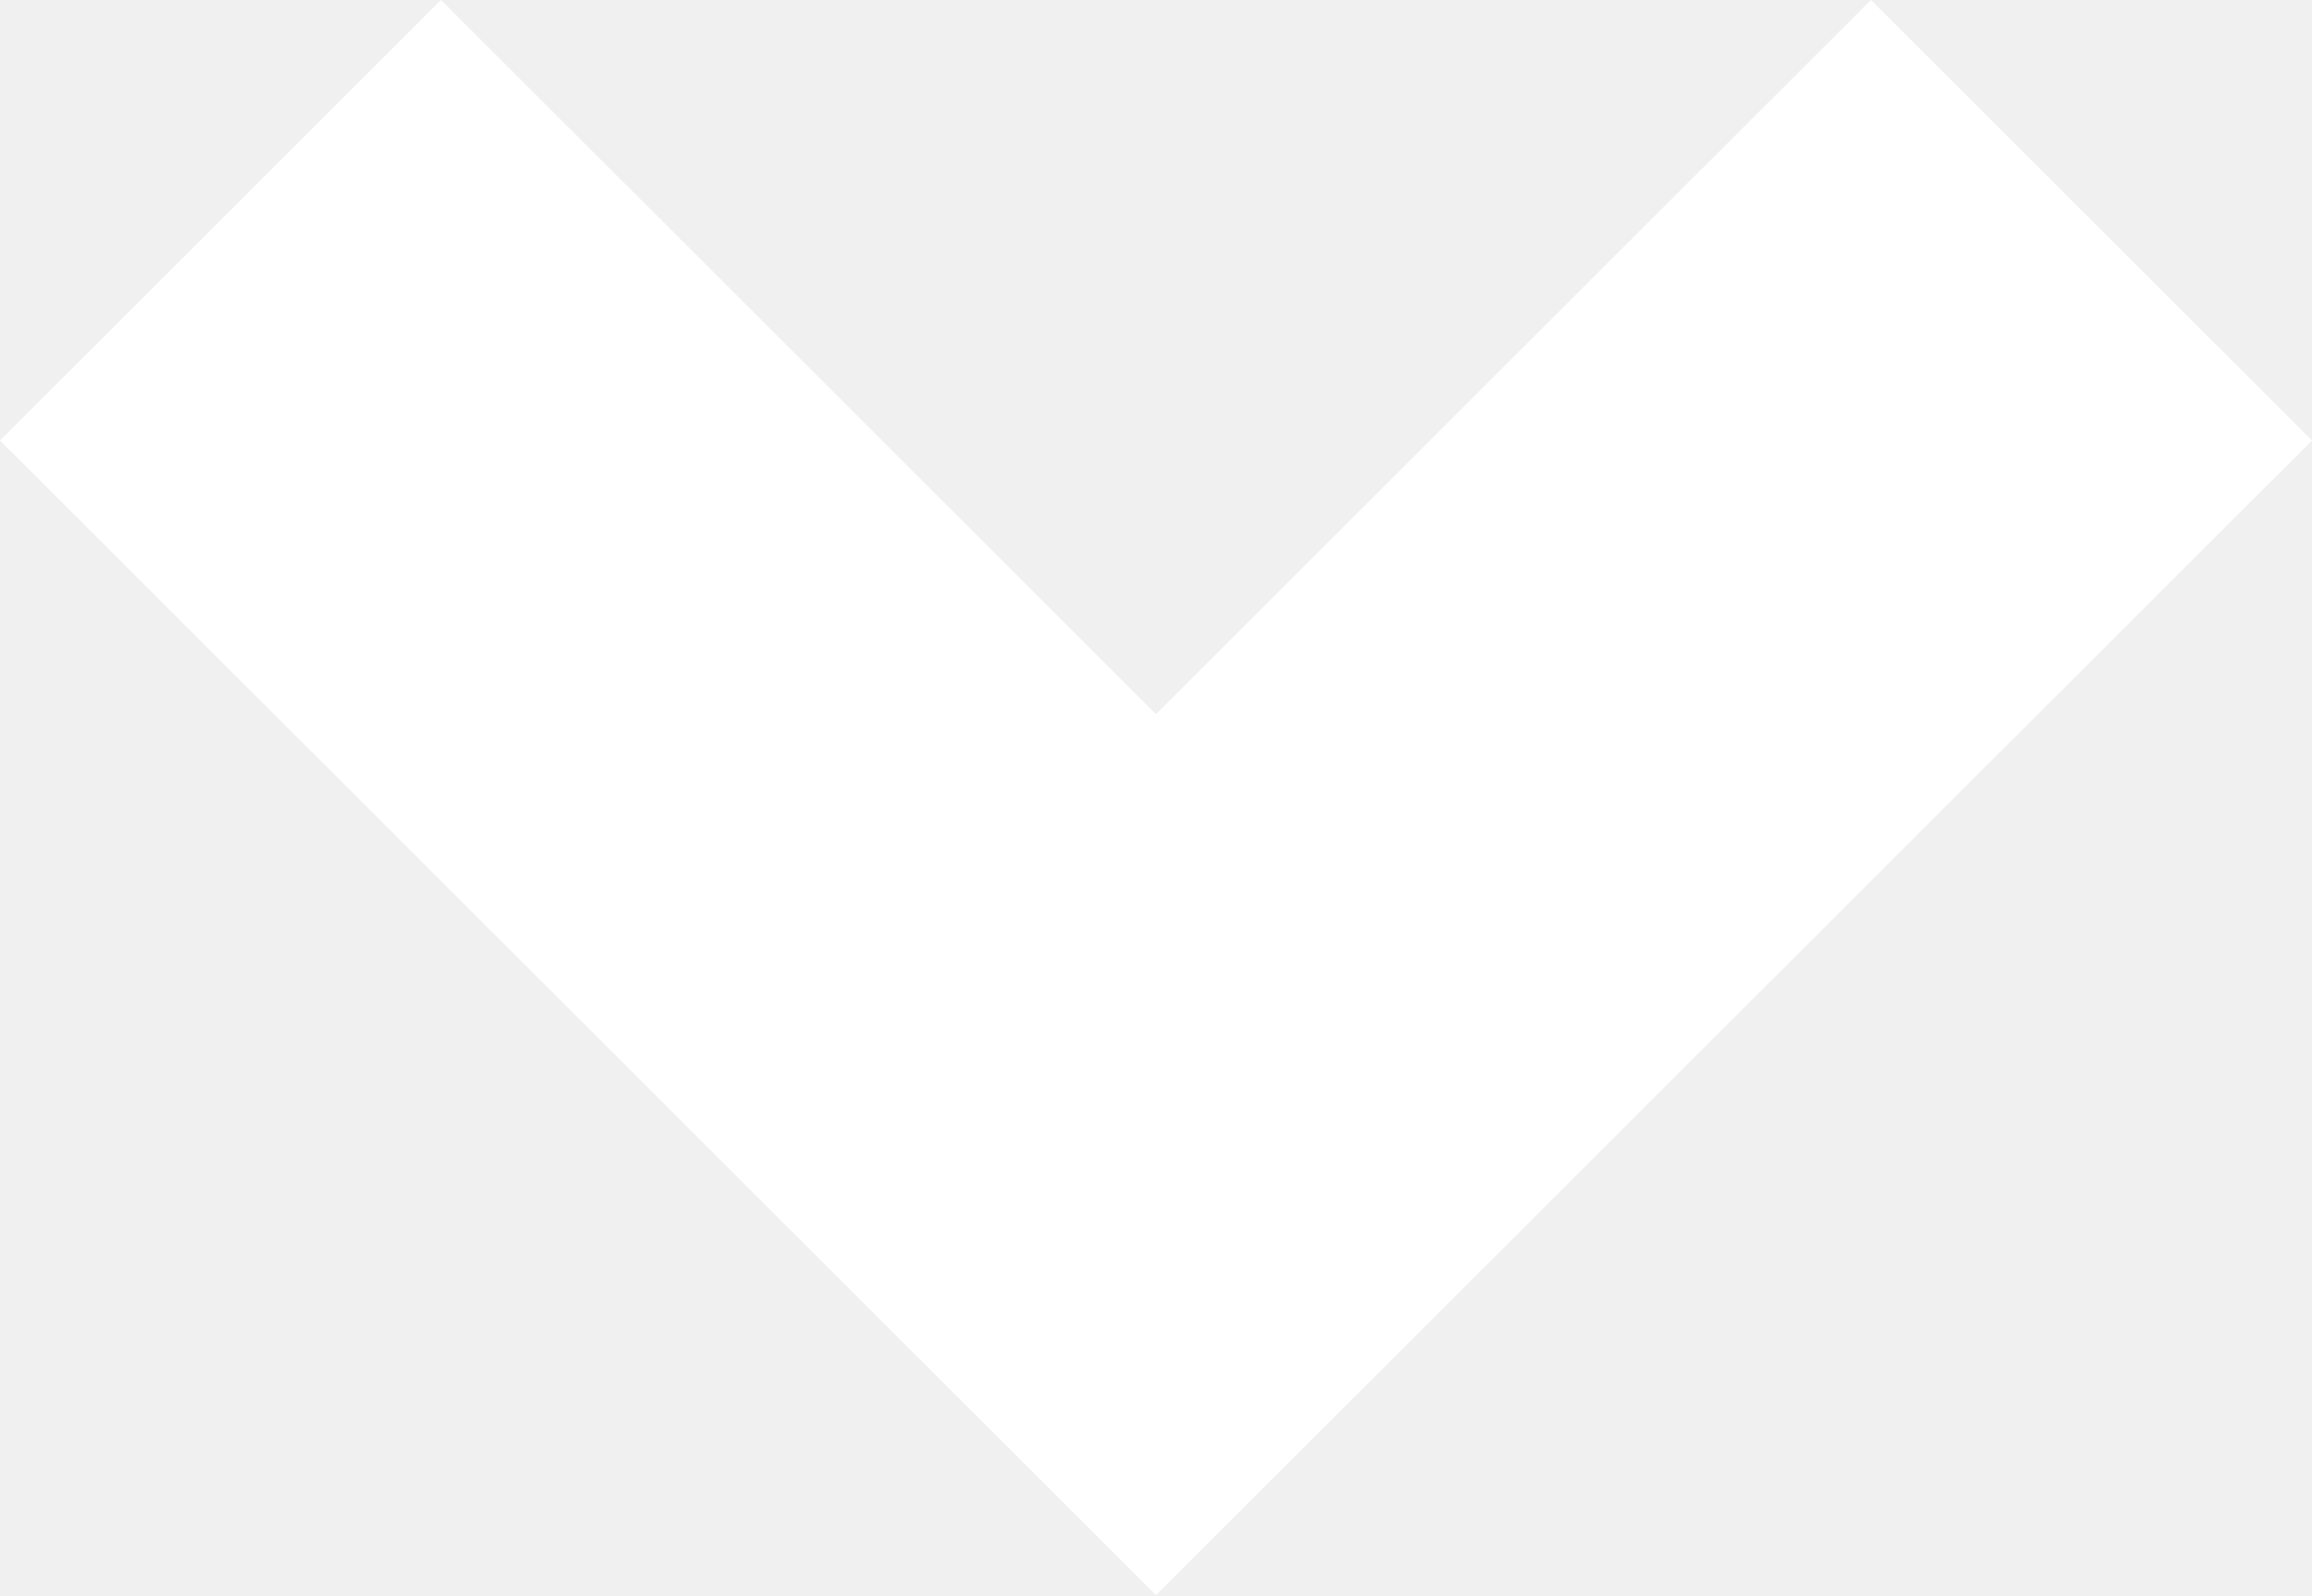
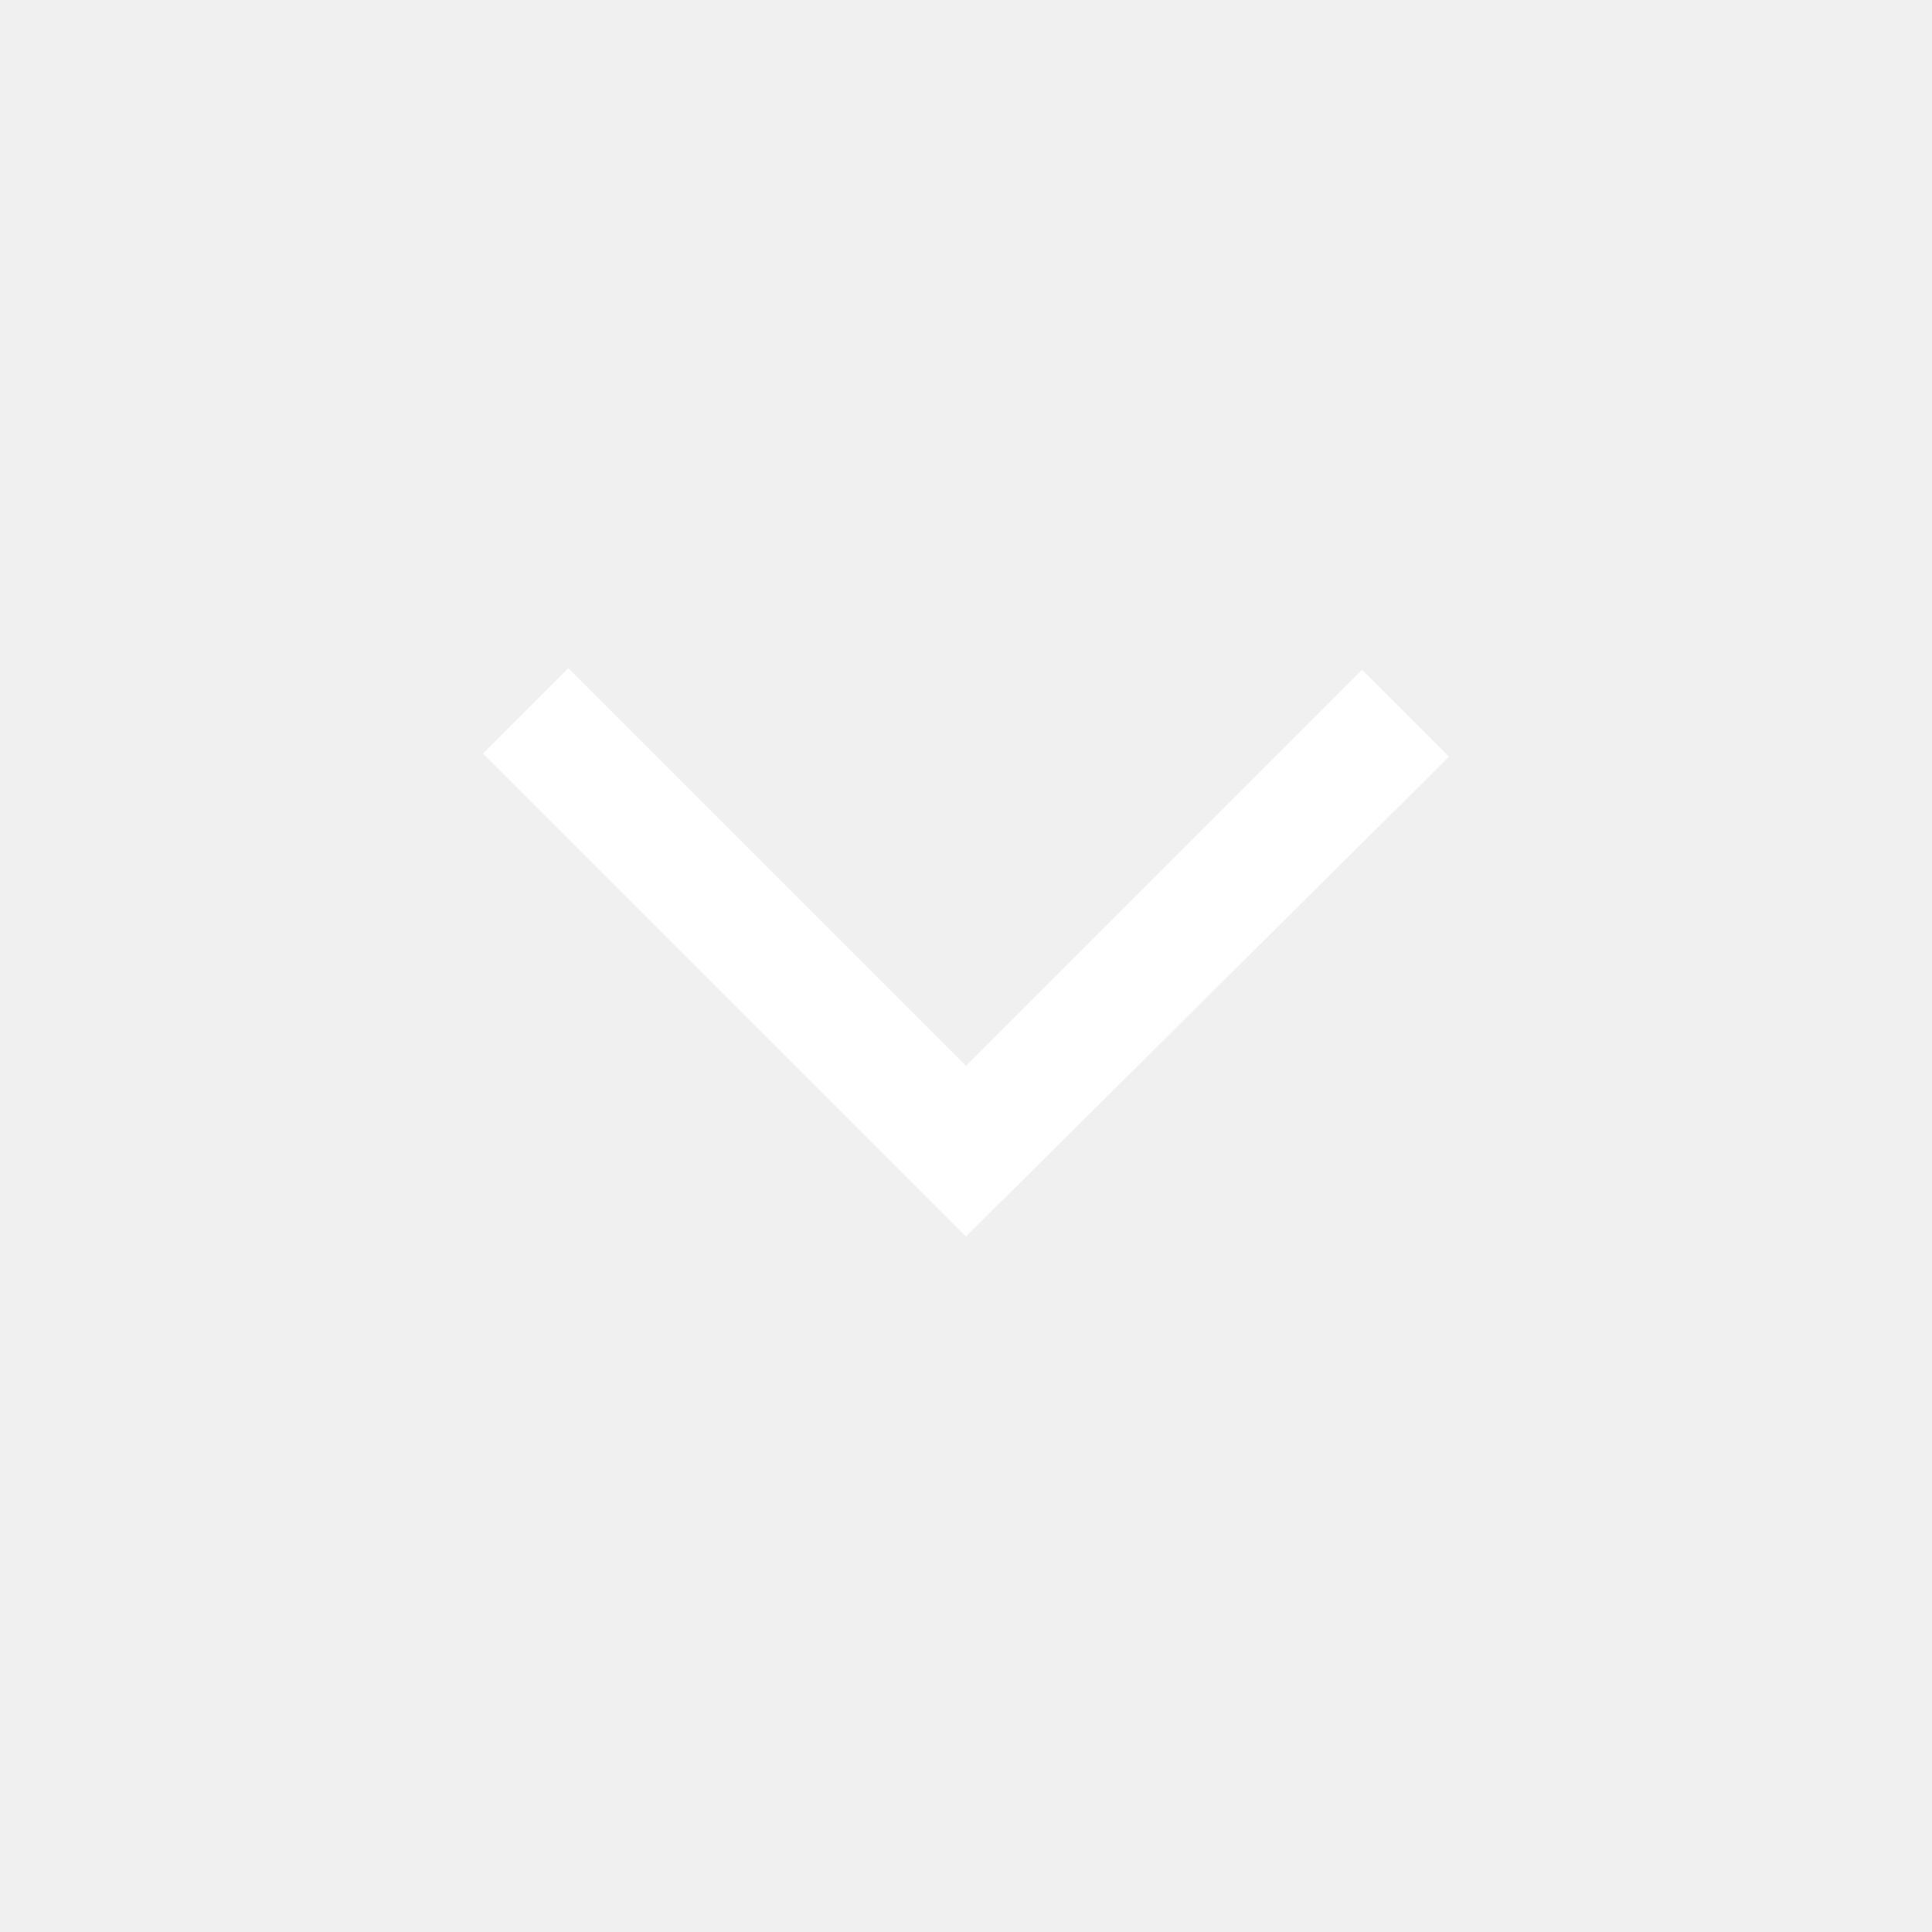
- <svg xmlns="http://www.w3.org/2000/svg" width="742" height="512" viewBox="0 0 742 512" fill="none">
-   <defs />
-   <path id="path" d="M371 229.23L141.53 0L0 141.38L371 512L742 141.38L600.46 0L371 229.23Z" fill="#FFFFFF" fill-opacity="1" fill-rule="nonzero" />
+ <svg xmlns="http://www.w3.org/2000/svg" width="12" height="12" viewBox="0 0 12 12" fill="none">
+   <defs>
+     <clipPath id="clip34_50">
+       <rect id="expand_more_FILL0_wght400_GRAD0_opsz48" width="12" height="12" fill="white" fill-opacity="0" />
+     </clipPath>
+   </defs>
+   <rect id="expand_more_FILL0_wght400_GRAD0_opsz48" width="12" height="12" fill="#FFFFFF" fill-opacity="0" />
+   <g clip-path="url(#clip34_50)">
+     <path id="Vector" d="M6 7.68L3 4.68L3.53 4.15L6 6.62L8.46 4.16L9 4.7L6 7.68Z" fill="#FFFFFF" fill-opacity="1" fill-rule="nonzero" />
+   </g>
</svg>
